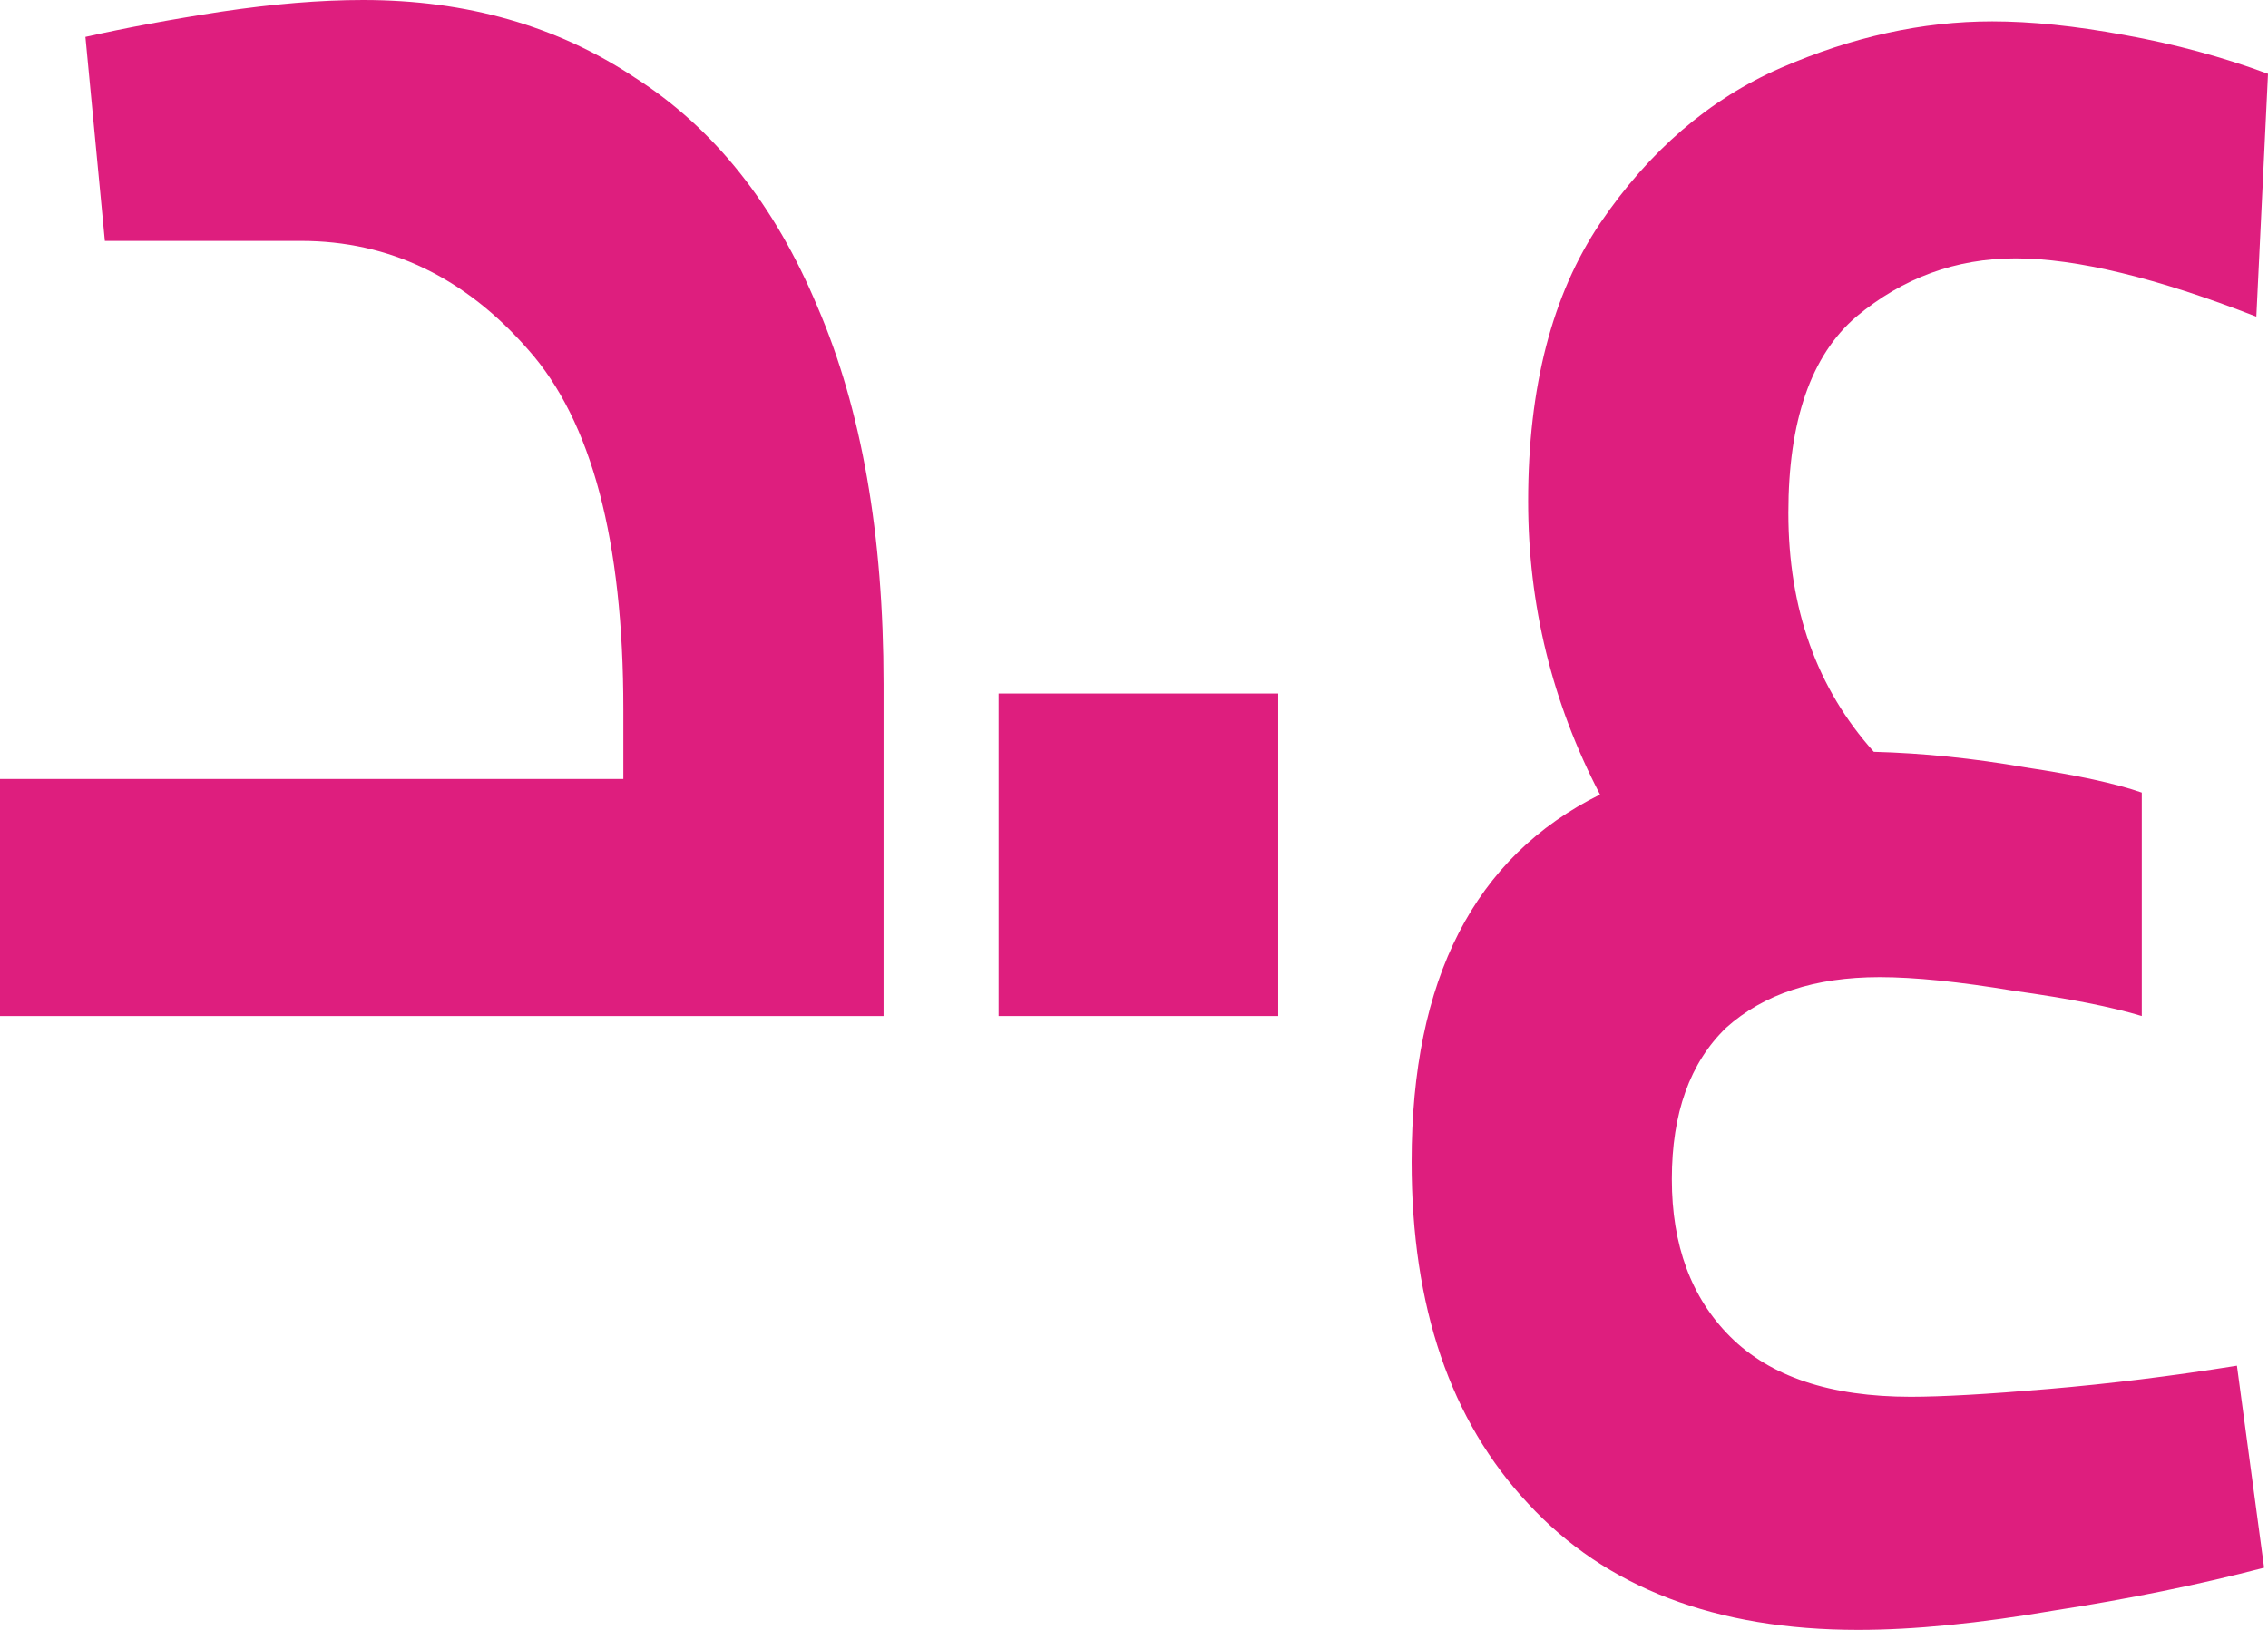
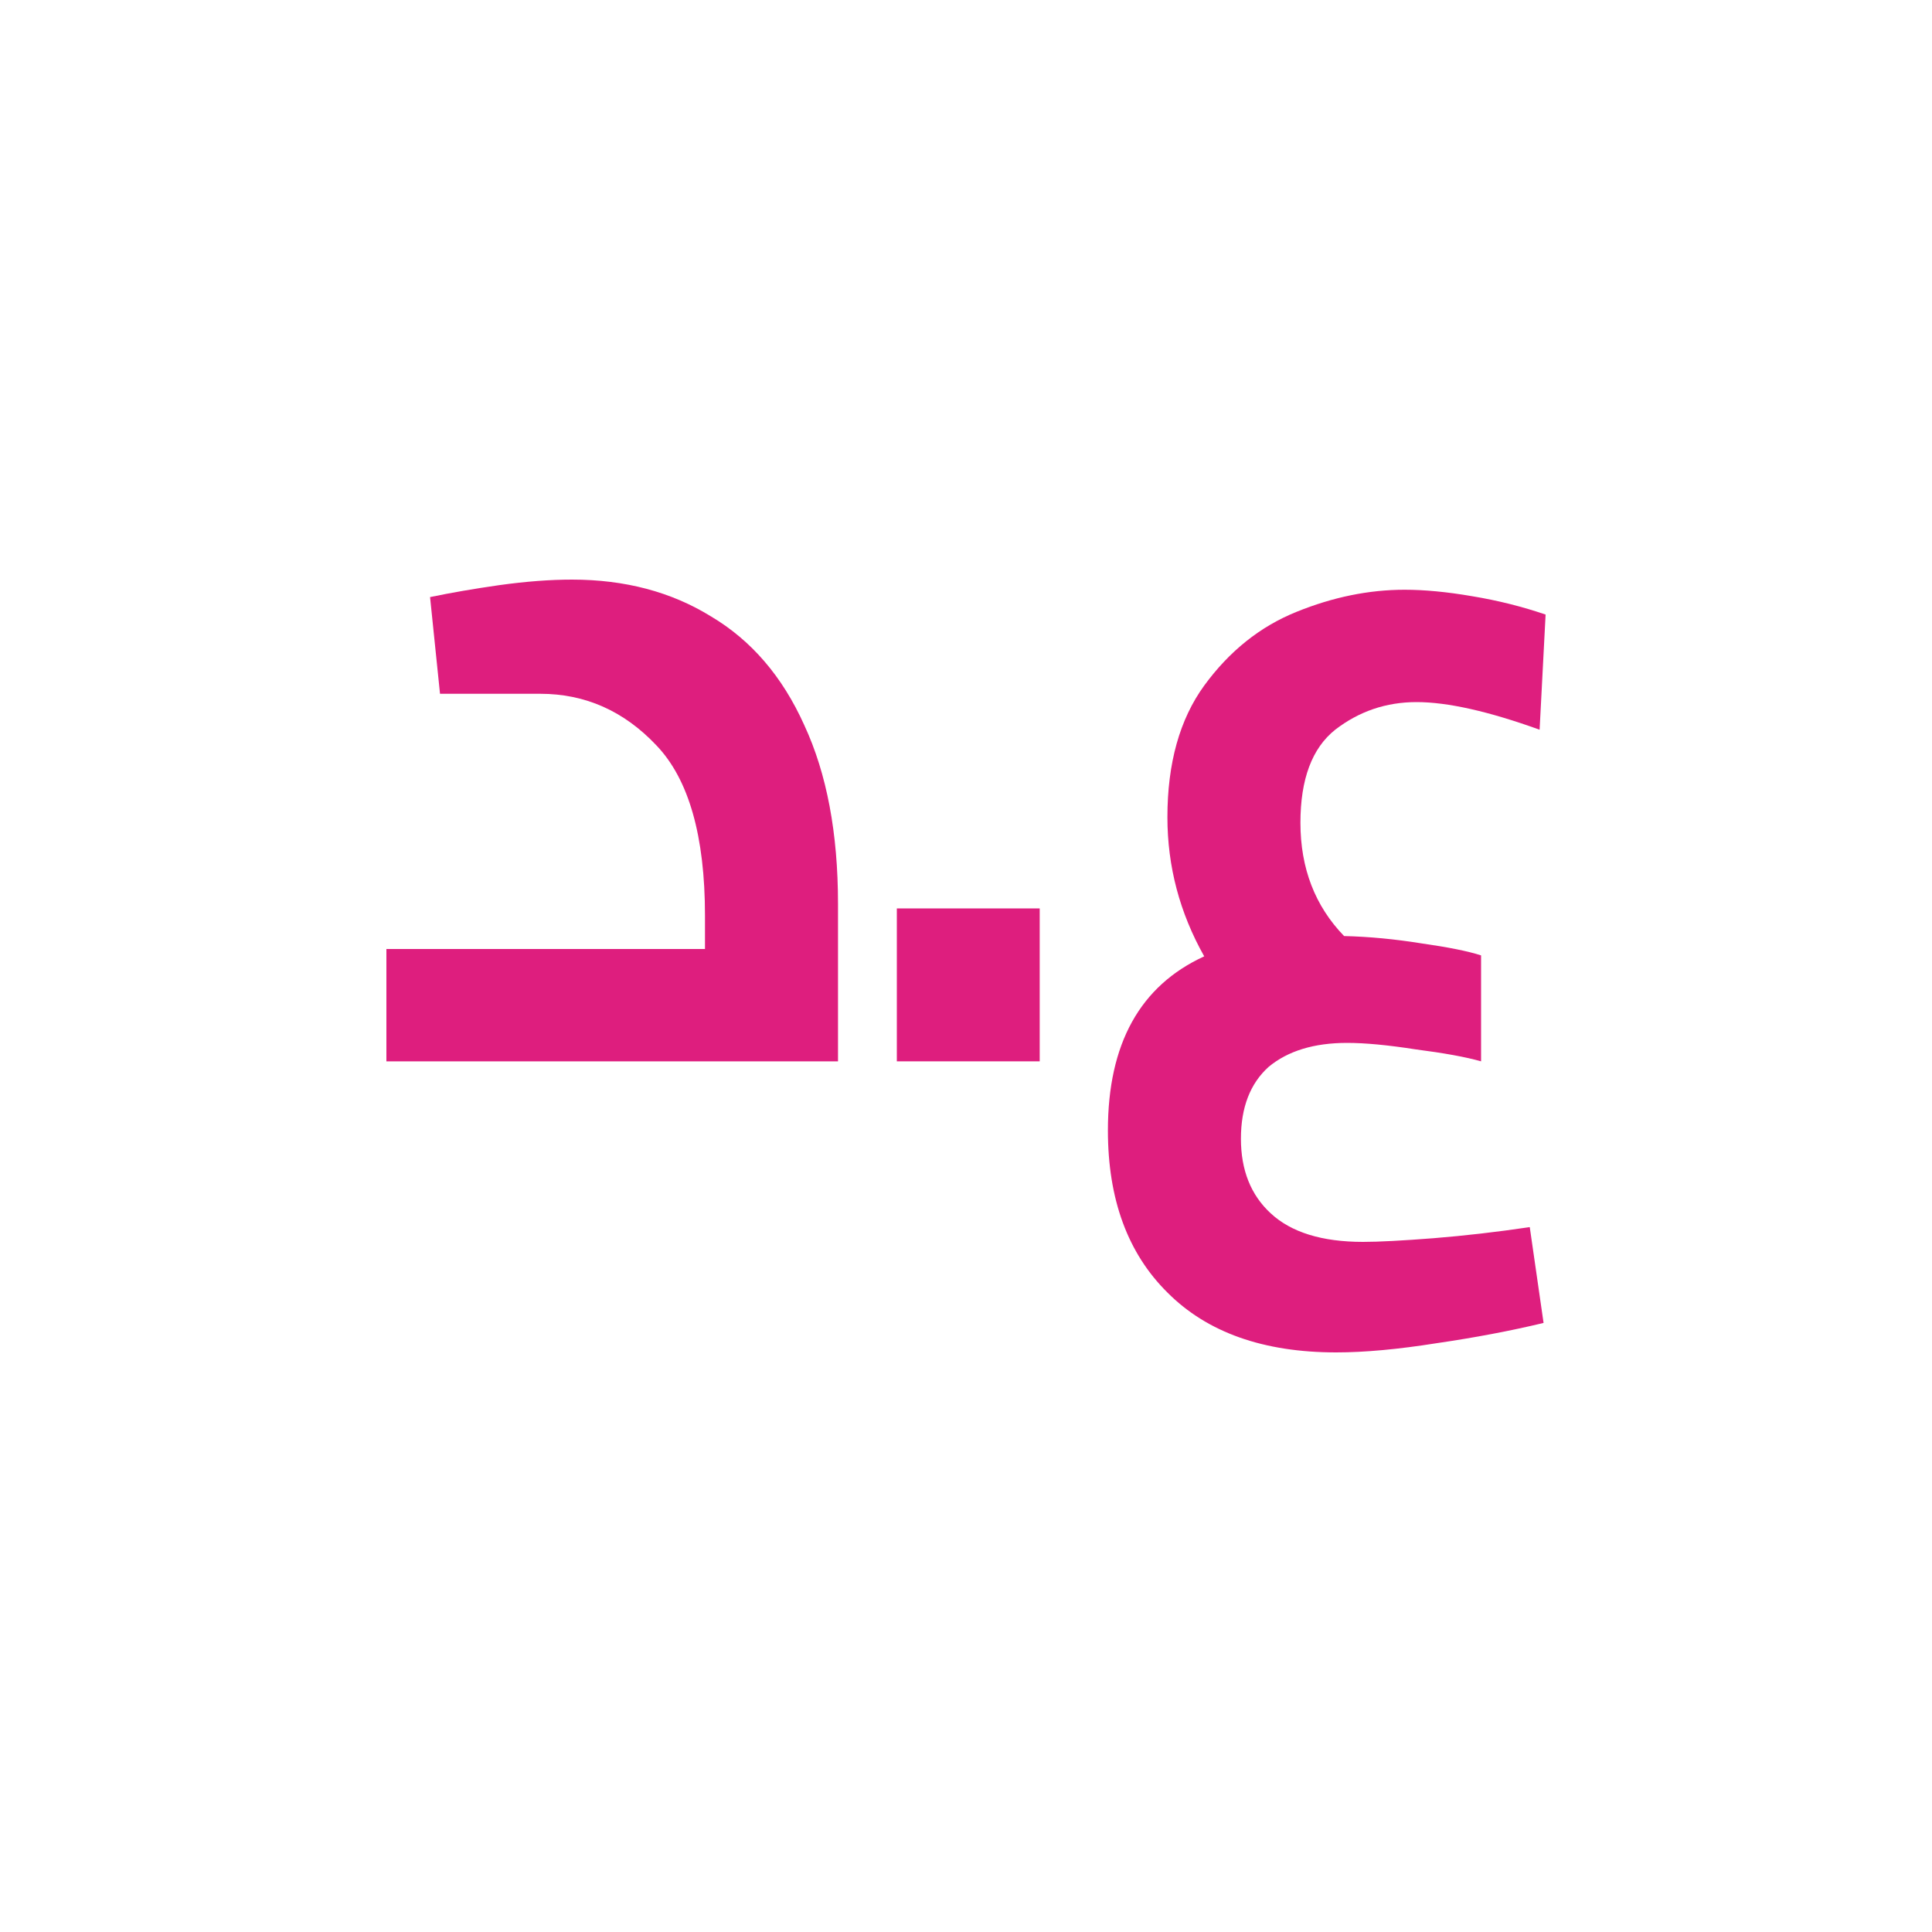
- <svg xmlns="http://www.w3.org/2000/svg" width="64" height="46" viewBox="0 0 64 46" fill="none">
-   <path d="M10.247 0C13.17 0 15.727 0.731 17.919 2.193C20.147 3.619 21.864 5.775 23.07 8.663C24.312 11.55 24.933 15.096 24.933 19.299V28.675H0V21.986H17.59V20.012C17.59 15.26 16.695 11.879 14.905 9.869C13.115 7.822 10.978 6.799 8.494 6.799H2.959L2.411 1.042C3.544 0.786 4.822 0.548 6.247 0.329C7.708 0.11 9.042 0 10.247 0Z" fill="#DE1E7E" />
-   <path d="M28.179 19.573H36.07V28.675H28.179V19.573Z" fill="#DE1E7E" />
-   <path d="M53.917 39.421C54.794 39.421 56.091 39.348 57.808 39.201C59.525 39.055 61.297 38.836 63.123 38.544L63.89 44.245C62.064 44.721 60.091 45.123 57.972 45.452C55.853 45.817 54.008 46 52.438 46C48.419 46 45.314 44.812 43.122 42.436C40.93 40.097 39.834 36.88 39.834 32.787C39.834 27.633 41.606 24.179 45.15 22.424C43.798 19.829 43.122 17.07 43.122 14.145C43.122 10.929 43.798 8.315 45.15 6.305C46.538 4.258 48.236 2.796 50.246 1.919C52.255 1.042 54.246 0.603 56.219 0.603C57.315 0.603 58.557 0.731 59.945 0.987C61.37 1.243 62.721 1.608 64 2.083L63.671 8.937C60.858 7.84 58.593 7.292 56.876 7.292C55.196 7.292 53.698 7.84 52.383 8.937C51.104 10.033 50.465 11.879 50.465 14.474C50.465 17.179 51.269 19.427 52.876 21.218C54.264 21.255 55.689 21.401 57.15 21.657C58.611 21.876 59.708 22.114 60.438 22.369V28.675C59.598 28.419 58.392 28.181 56.822 27.962C55.287 27.706 54.027 27.578 53.04 27.578C51.214 27.578 49.771 28.053 48.711 29.004C47.688 29.991 47.177 31.416 47.177 33.28C47.177 35.144 47.725 36.625 48.821 37.721C49.953 38.854 51.652 39.421 53.917 39.421Z" fill="#DE1E7E" />
+ <svg xmlns="http://www.w3.org/2000/svg" width="20" height="20" viewBox="0 0 20 20" fill="none">
+   <path d="M5.921 6C6.469 6 6.949 6.127 7.36 6.381C7.778 6.629 8.1 7.004 8.326 7.507C8.559 8.009 8.675 8.625 8.675 9.356V10.987H4V9.824H7.298V9.48C7.298 8.654 7.13 8.066 6.795 7.716C6.459 7.36 6.058 7.182 5.593 7.182H4.555L4.452 6.181C4.664 6.137 4.904 6.095 5.171 6.057C5.445 6.019 5.695 6 5.921 6Z" fill="#DE1E7E" />
+   <path d="M9.284 9.404H10.763V10.987H9.284V9.404Z" fill="#DE1E7E" />
+   <path d="M14.11 12.856C14.274 12.856 14.517 12.843 14.839 12.818C15.161 12.792 15.493 12.754 15.836 12.703L15.979 13.695C15.637 13.777 15.267 13.847 14.87 13.905C14.473 13.968 14.127 14 13.832 14C13.079 14 12.496 13.793 12.085 13.38C11.674 12.973 11.469 12.414 11.469 11.702C11.469 10.806 11.801 10.205 12.466 9.9C12.212 9.449 12.085 8.969 12.085 8.46C12.085 7.901 12.212 7.446 12.466 7.097C12.726 6.741 13.044 6.486 13.421 6.334C13.798 6.181 14.171 6.105 14.541 6.105C14.746 6.105 14.979 6.127 15.24 6.172C15.507 6.216 15.76 6.28 16 6.362L15.938 7.554C15.411 7.364 14.986 7.268 14.664 7.268C14.349 7.268 14.068 7.364 13.822 7.554C13.582 7.745 13.462 8.066 13.462 8.517C13.462 8.988 13.613 9.379 13.914 9.69C14.175 9.696 14.442 9.722 14.716 9.766C14.99 9.805 15.195 9.846 15.332 9.89V10.987C15.175 10.942 14.949 10.901 14.654 10.863C14.366 10.818 14.13 10.796 13.945 10.796C13.603 10.796 13.332 10.879 13.133 11.044C12.942 11.216 12.846 11.464 12.846 11.788C12.846 12.112 12.948 12.37 13.154 12.56C13.366 12.757 13.685 12.856 14.11 12.856Z" fill="#DE1E7E" />
</svg>
